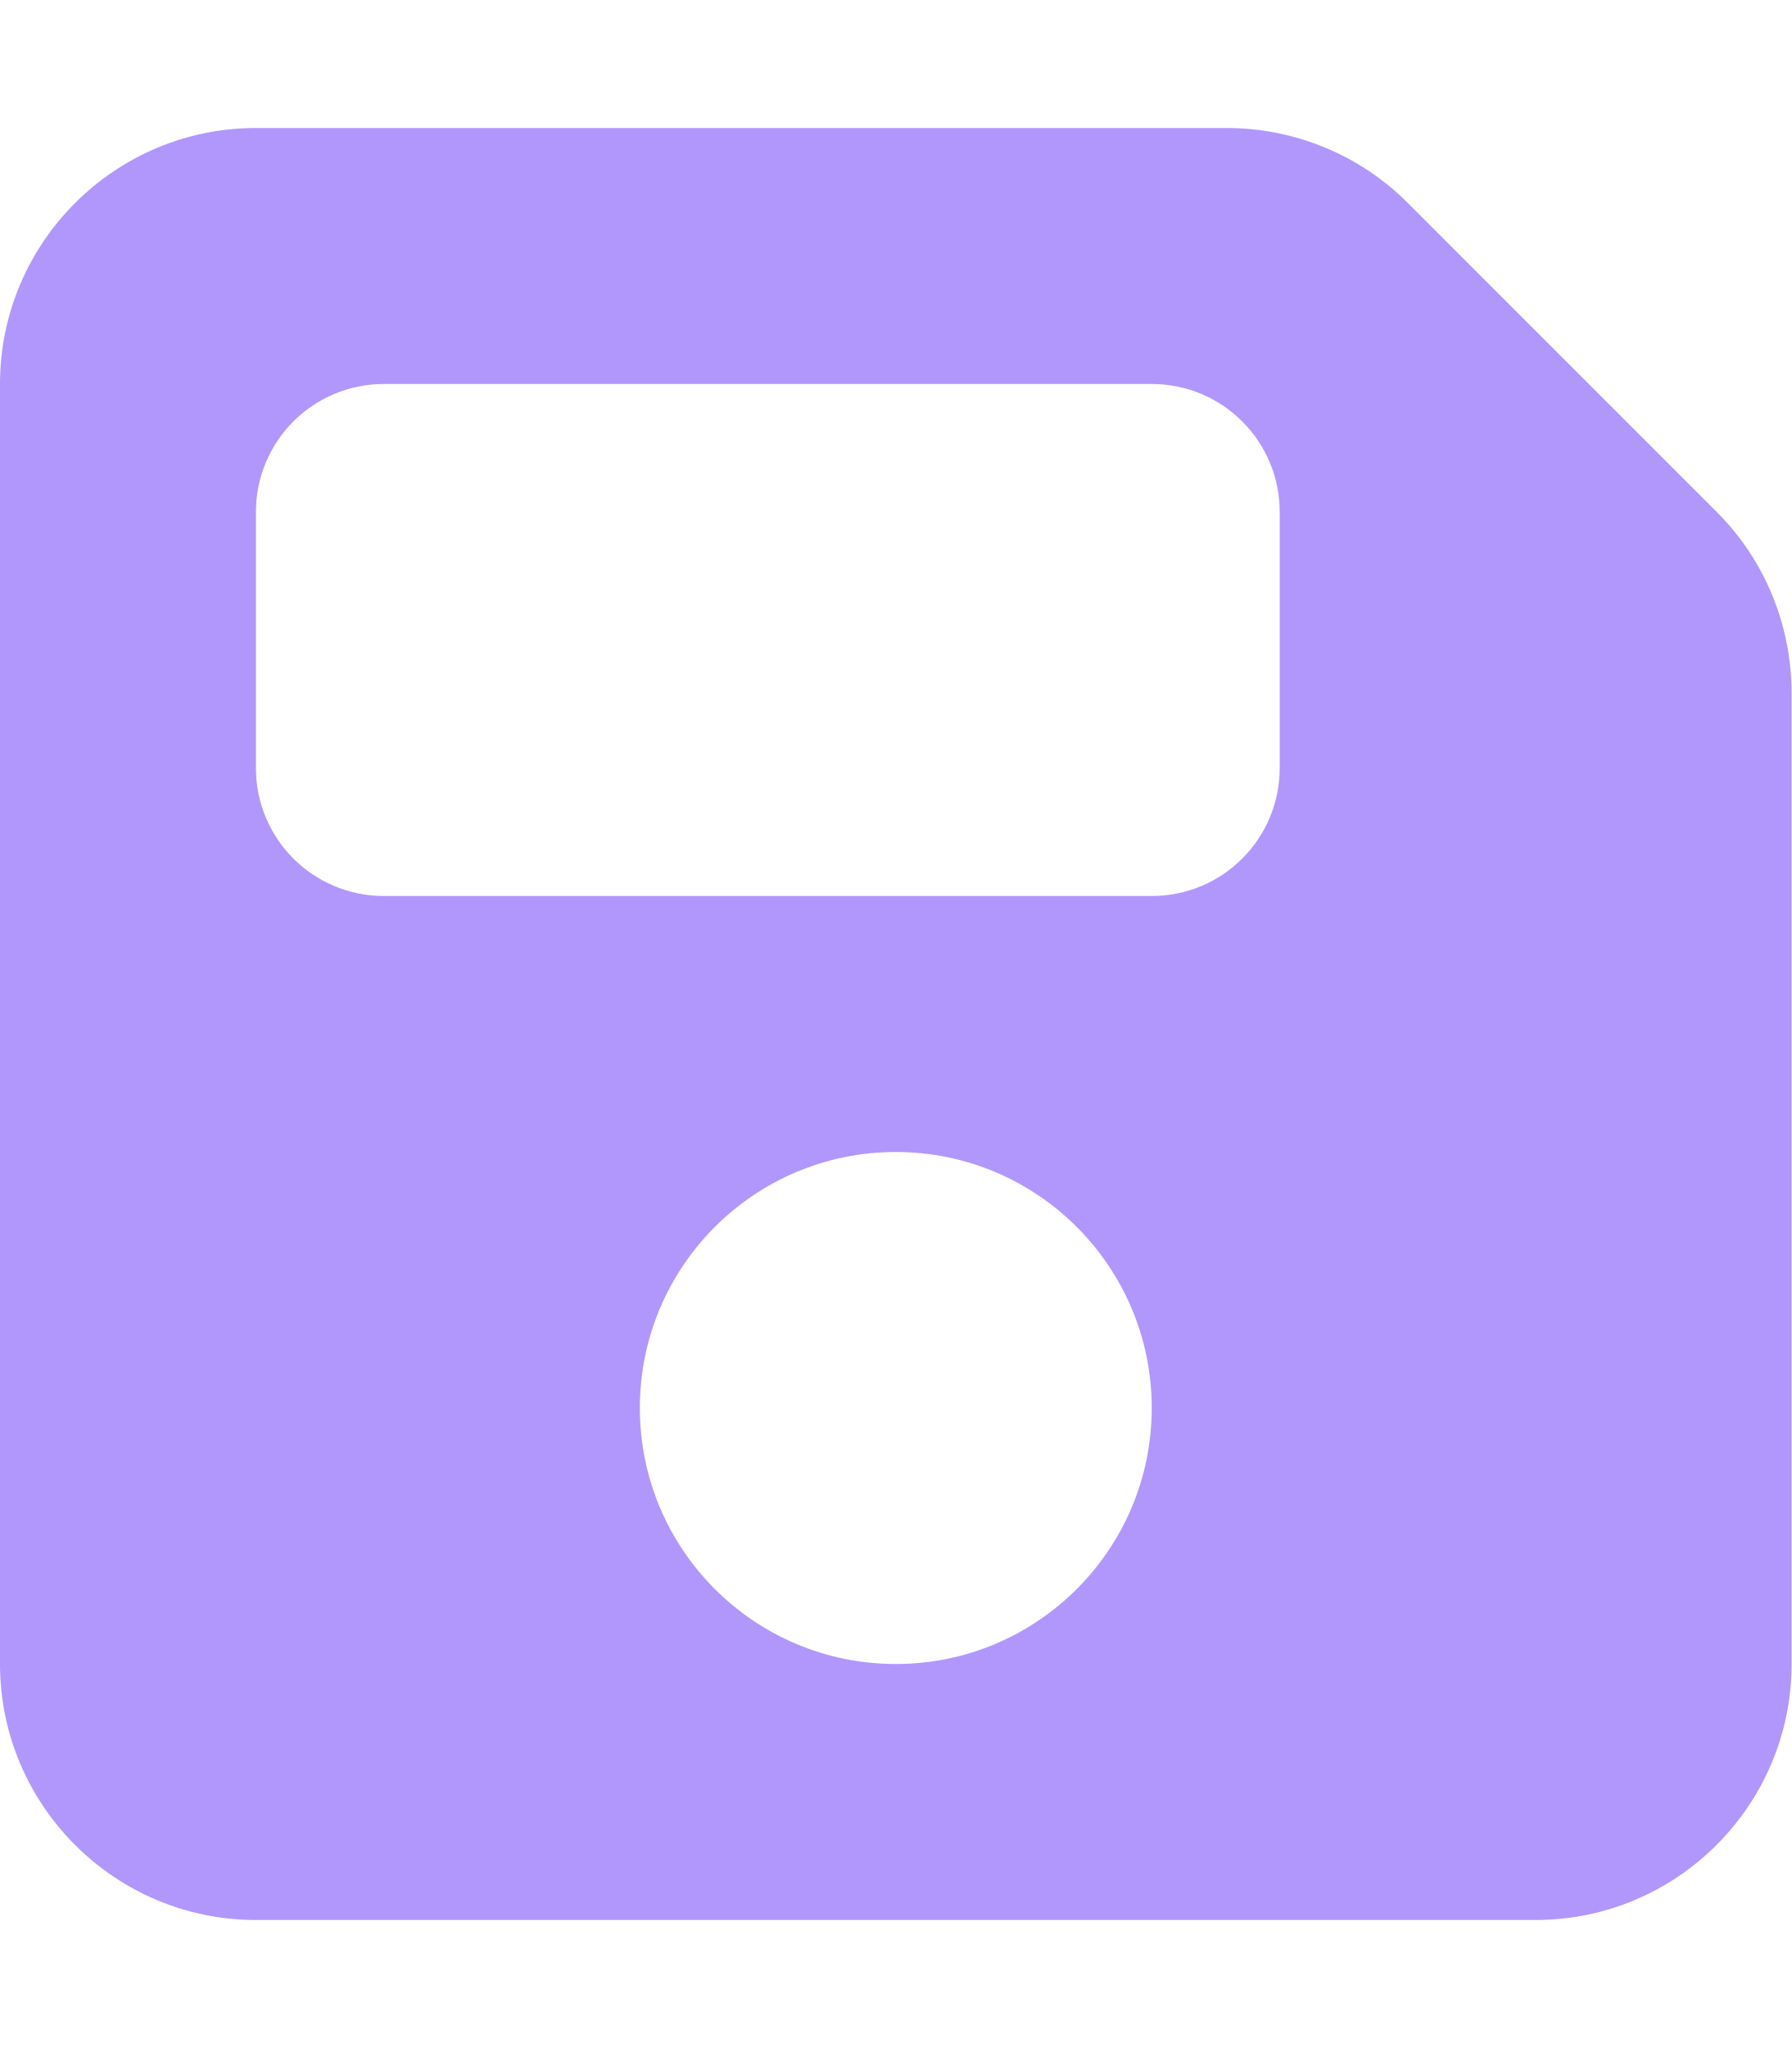
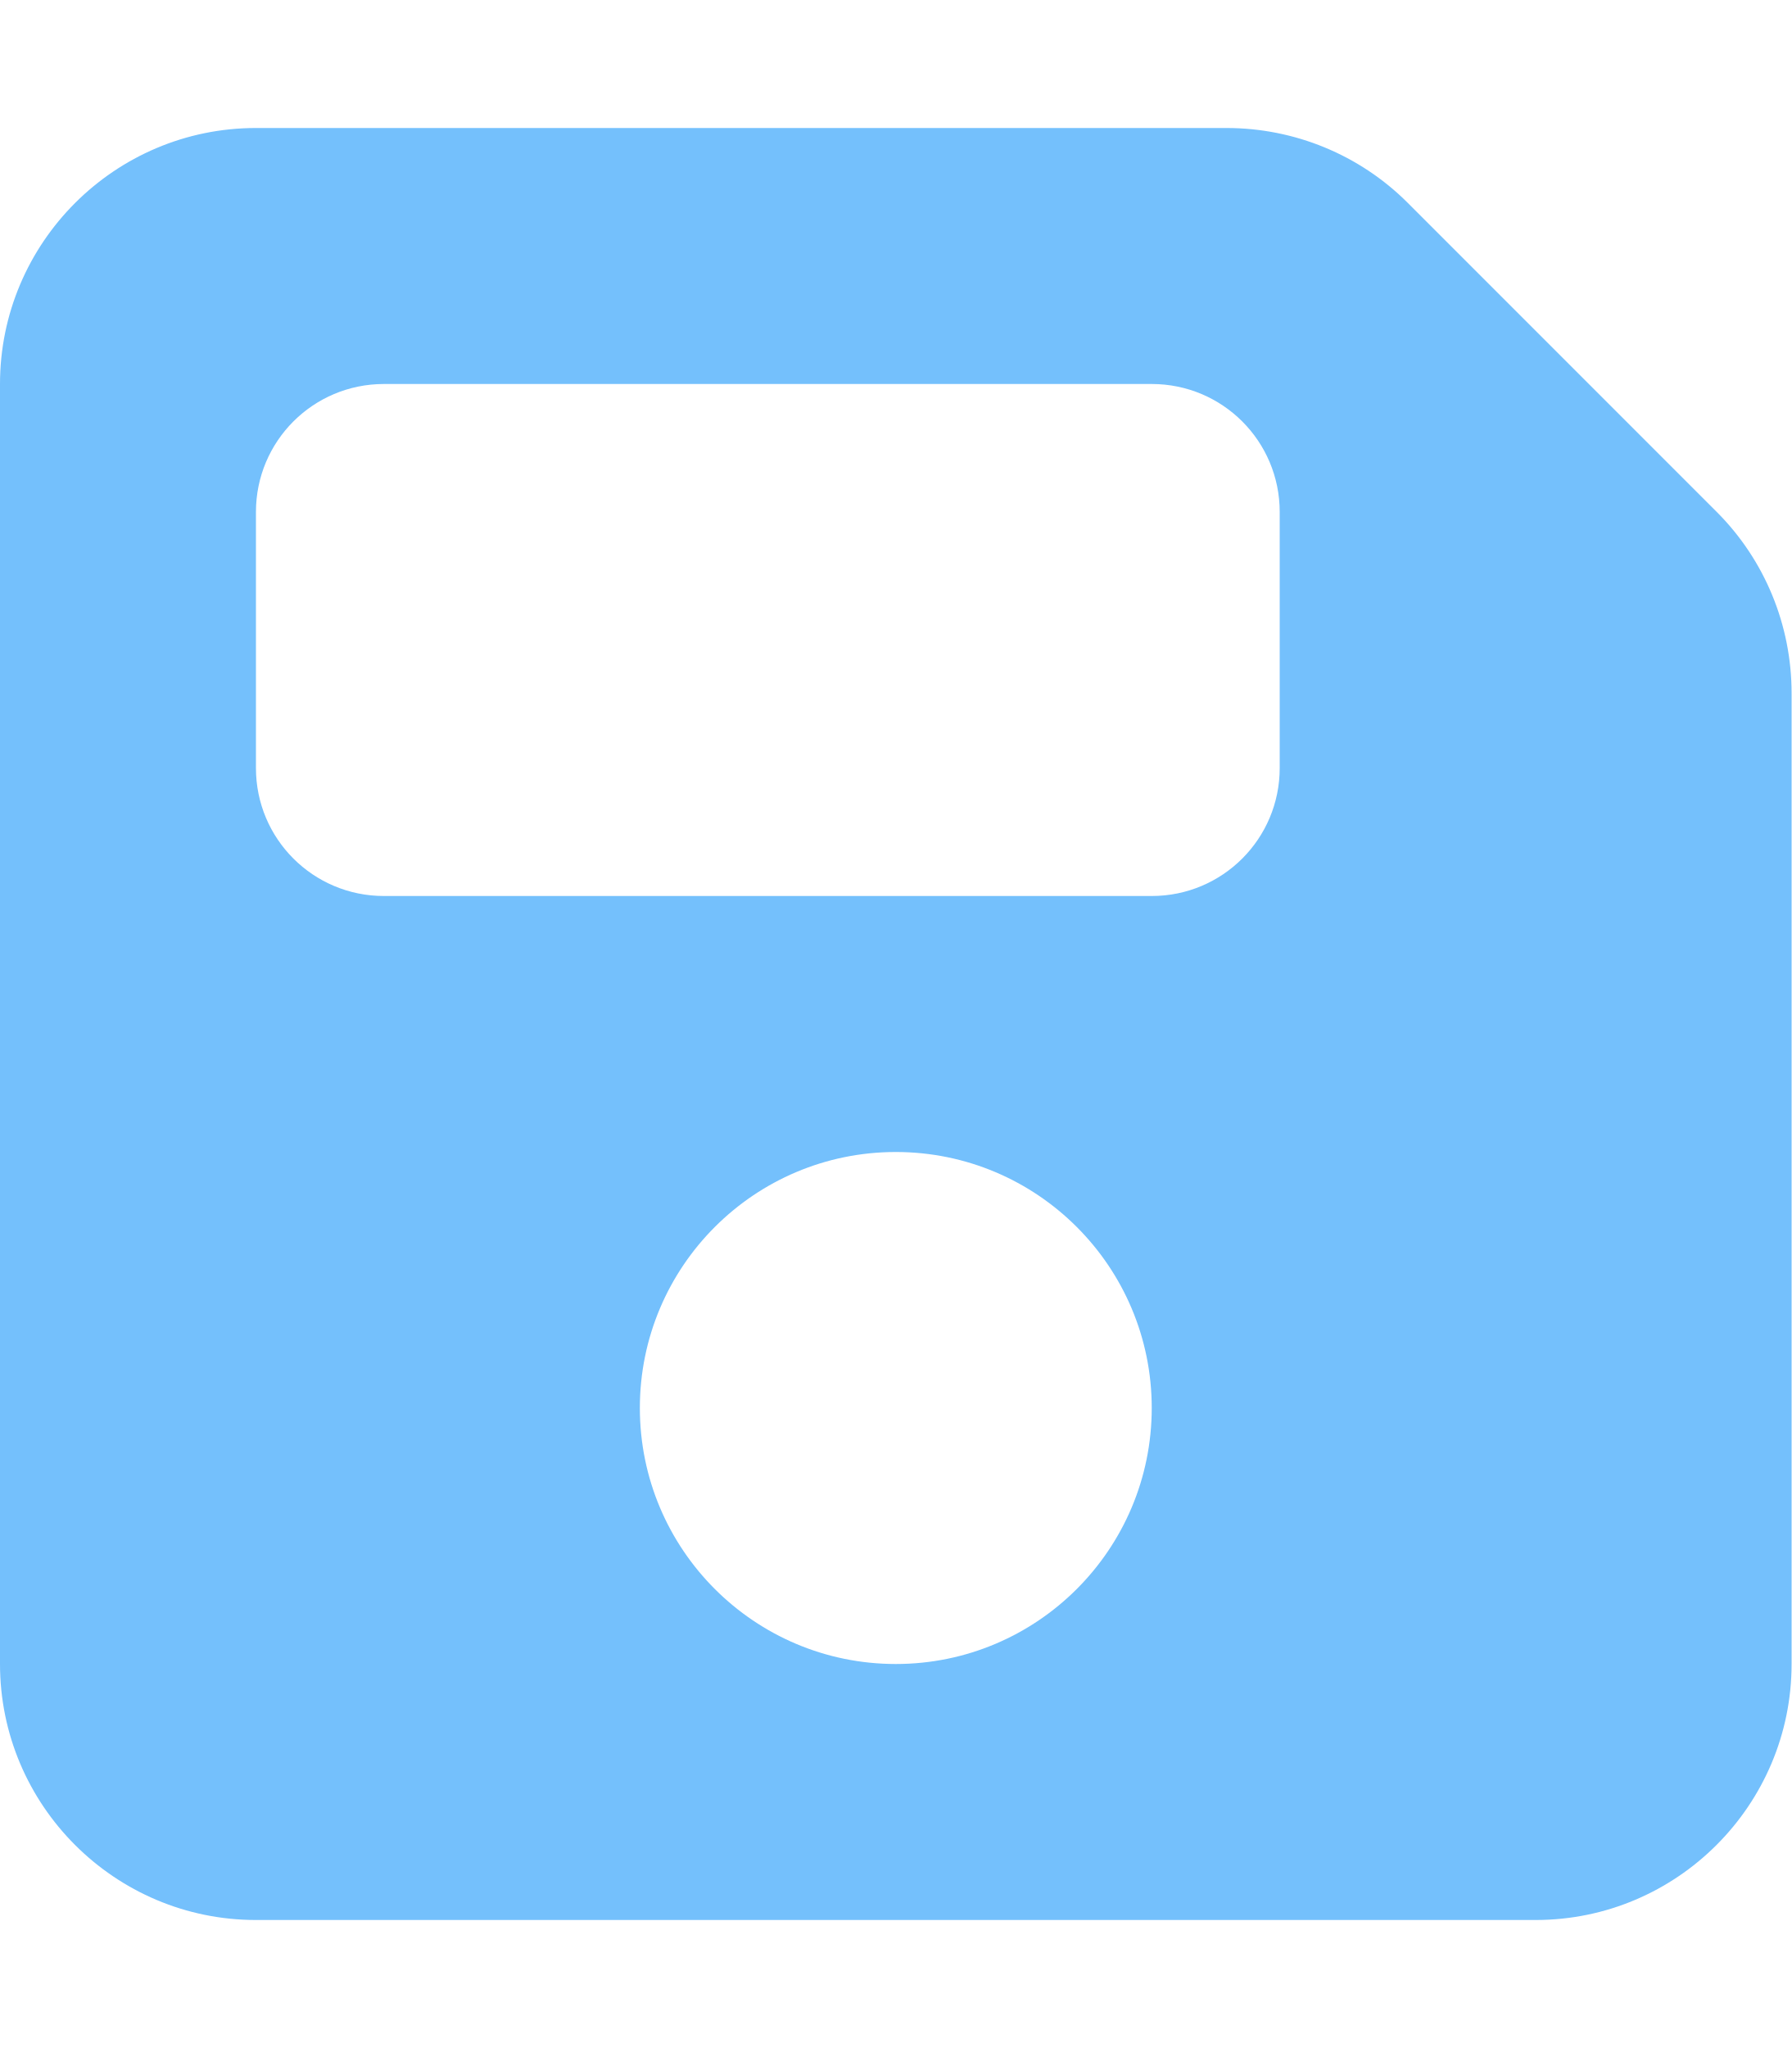
<svg xmlns="http://www.w3.org/2000/svg" viewBox="0 0 448 512">
-   <path fill="#B197FC" d="M64 32C28.7 32 0 60.7 0 96L0 416c0 35.3 28.7 64 64 64l320 0c35.3 0 64-28.7 64-64l0-242.7c0-17-6.7-33.3-18.7-45.3L352 50.7C340 38.7 323.7 32 306.7 32L64 32zm0 96c0-17.7 14.3-32 32-32l192 0c17.7 0 32 14.3 32 32l0 64c0 17.7-14.3 32-32 32L96 224c-17.7 0-32-14.3-32-32l0-64zM224 288a64 64 0 1 1 0 128 64 64 0 1 1 0-128z" />
+   <path fill="#74C0FC" d="M64 32C28.7 32 0 60.7 0 96L0 416c0 35.3 28.7 64 64 64l320 0c35.3 0 64-28.7 64-64l0-242.7c0-17-6.7-33.3-18.7-45.3L352 50.7C340 38.7 323.7 32 306.7 32L64 32zm0 96c0-17.7 14.3-32 32-32l192 0c17.7 0 32 14.3 32 32l0 64c0 17.7-14.3 32-32 32L96 224c-17.7 0-32-14.3-32-32l0-64zM224 288a64 64 0 1 1 0 128 64 64 0 1 1 0-128z" />
</svg>
